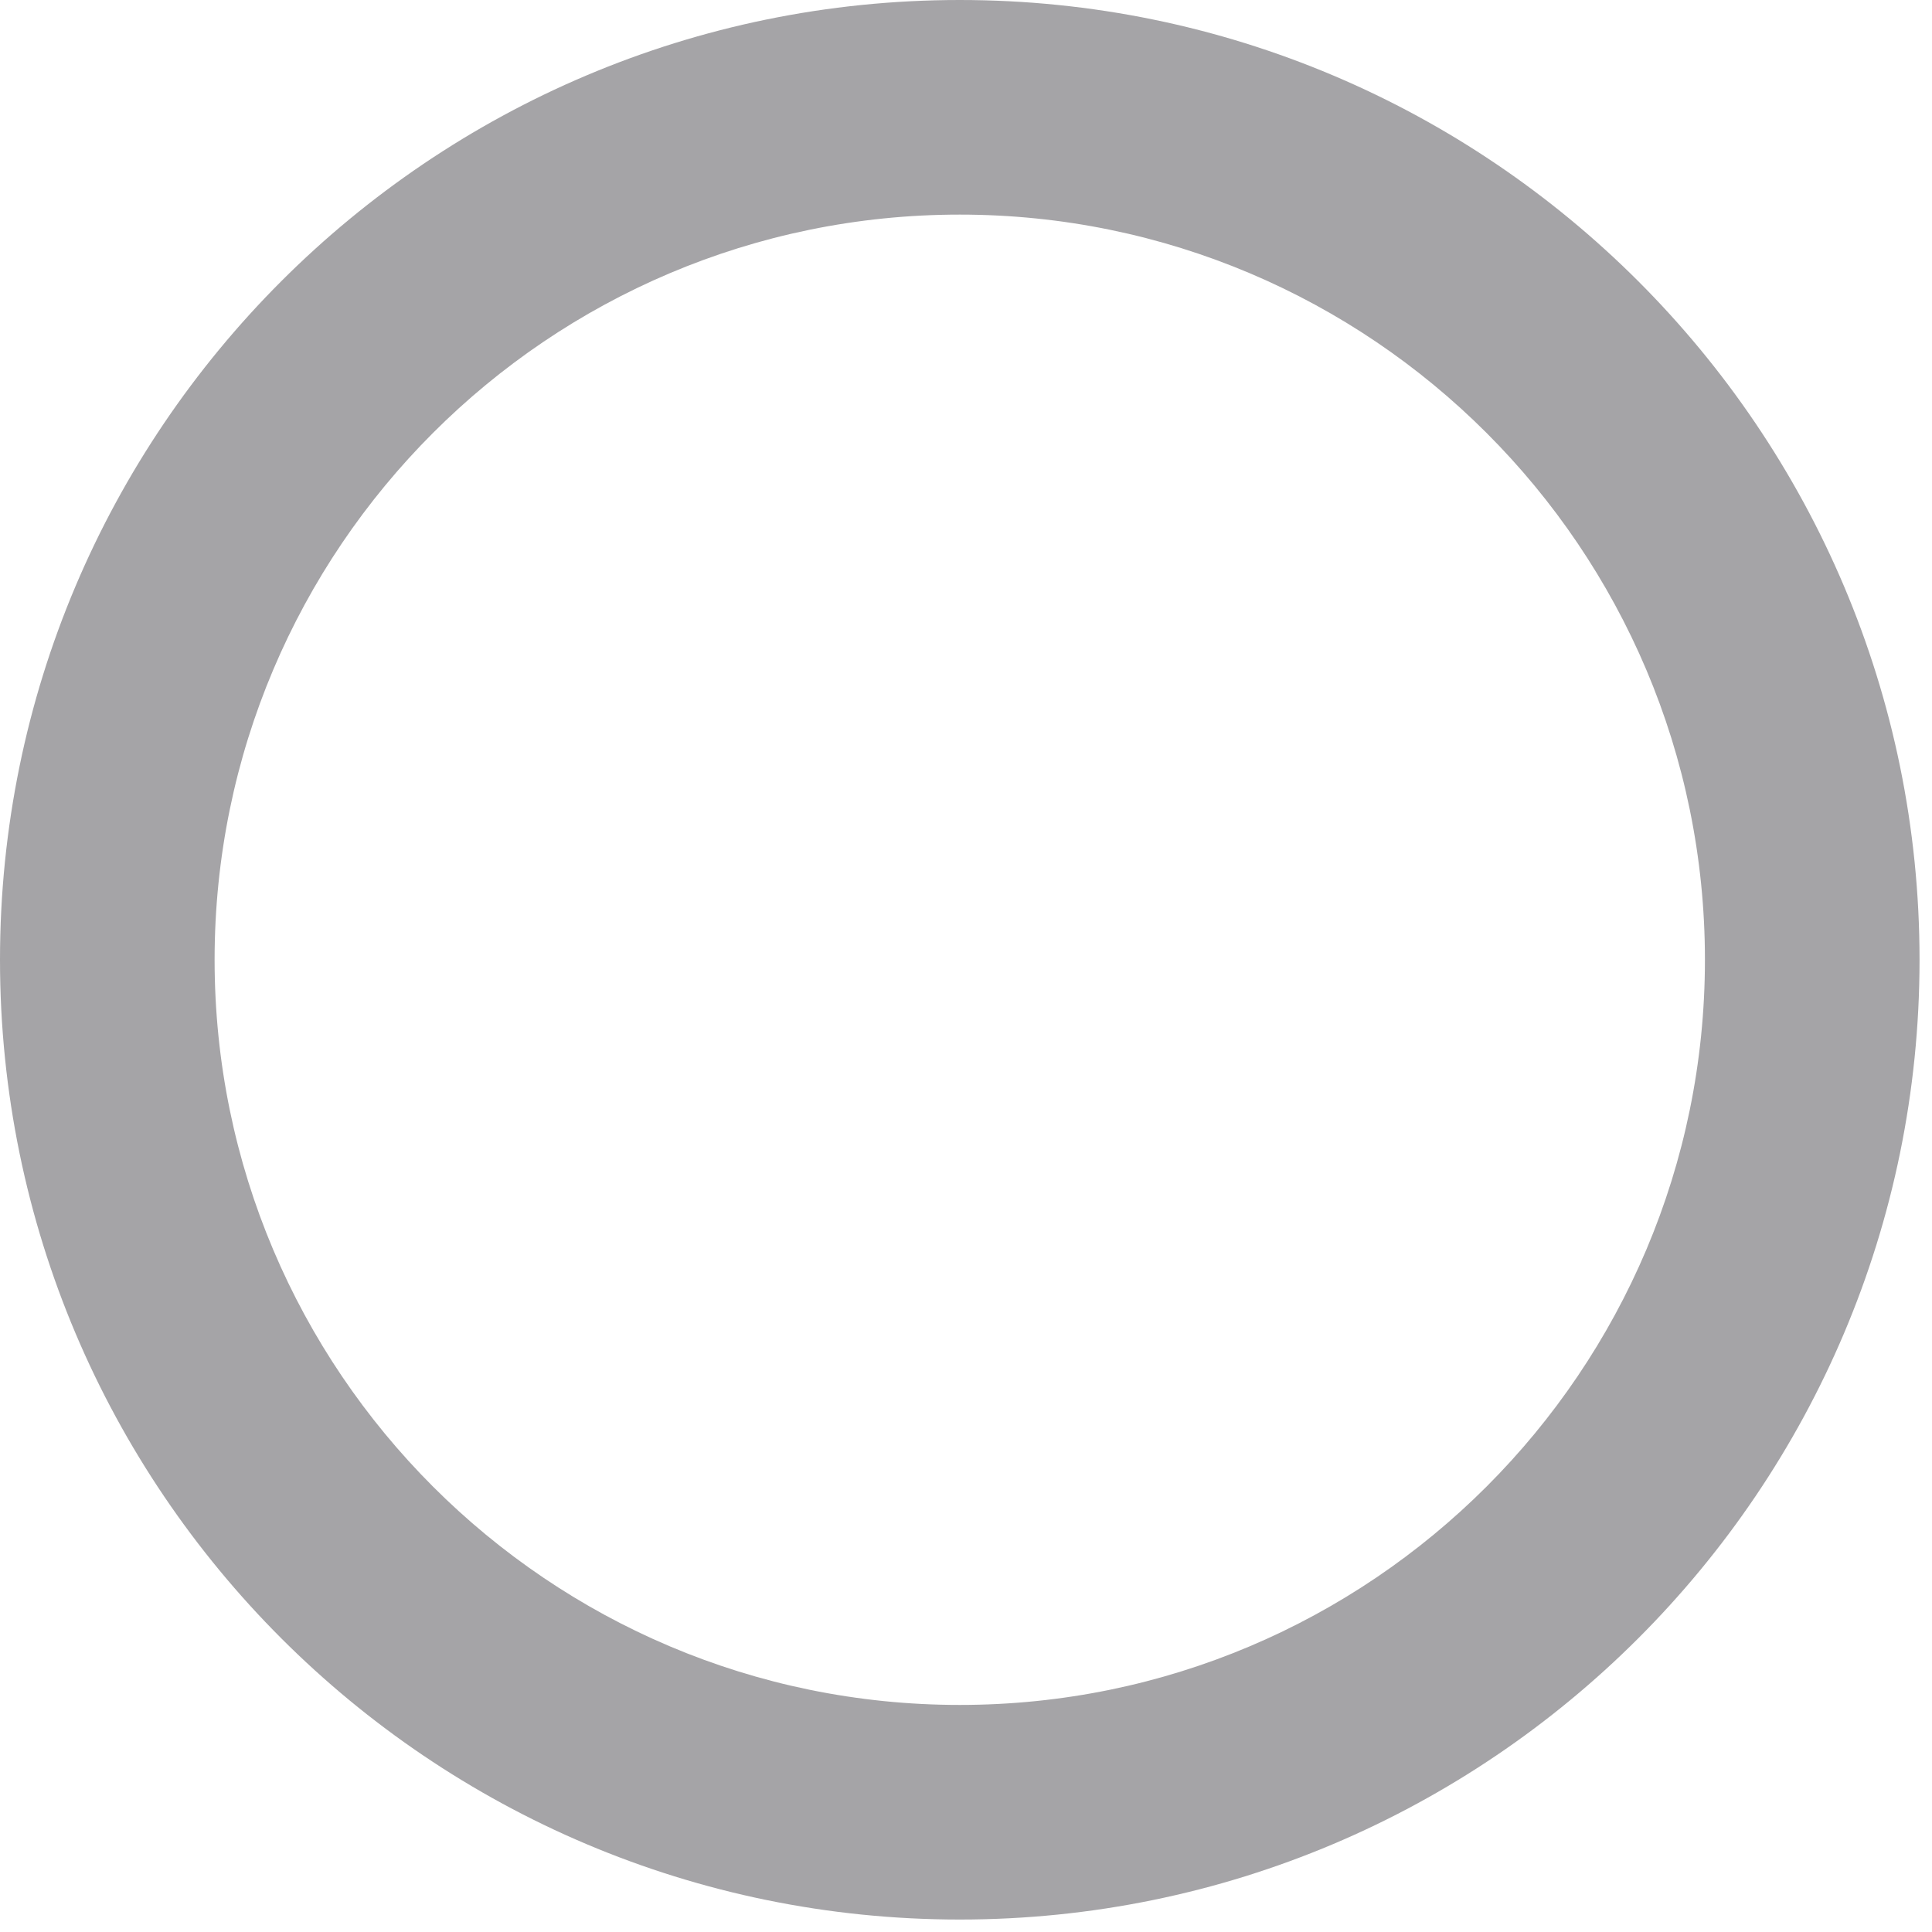
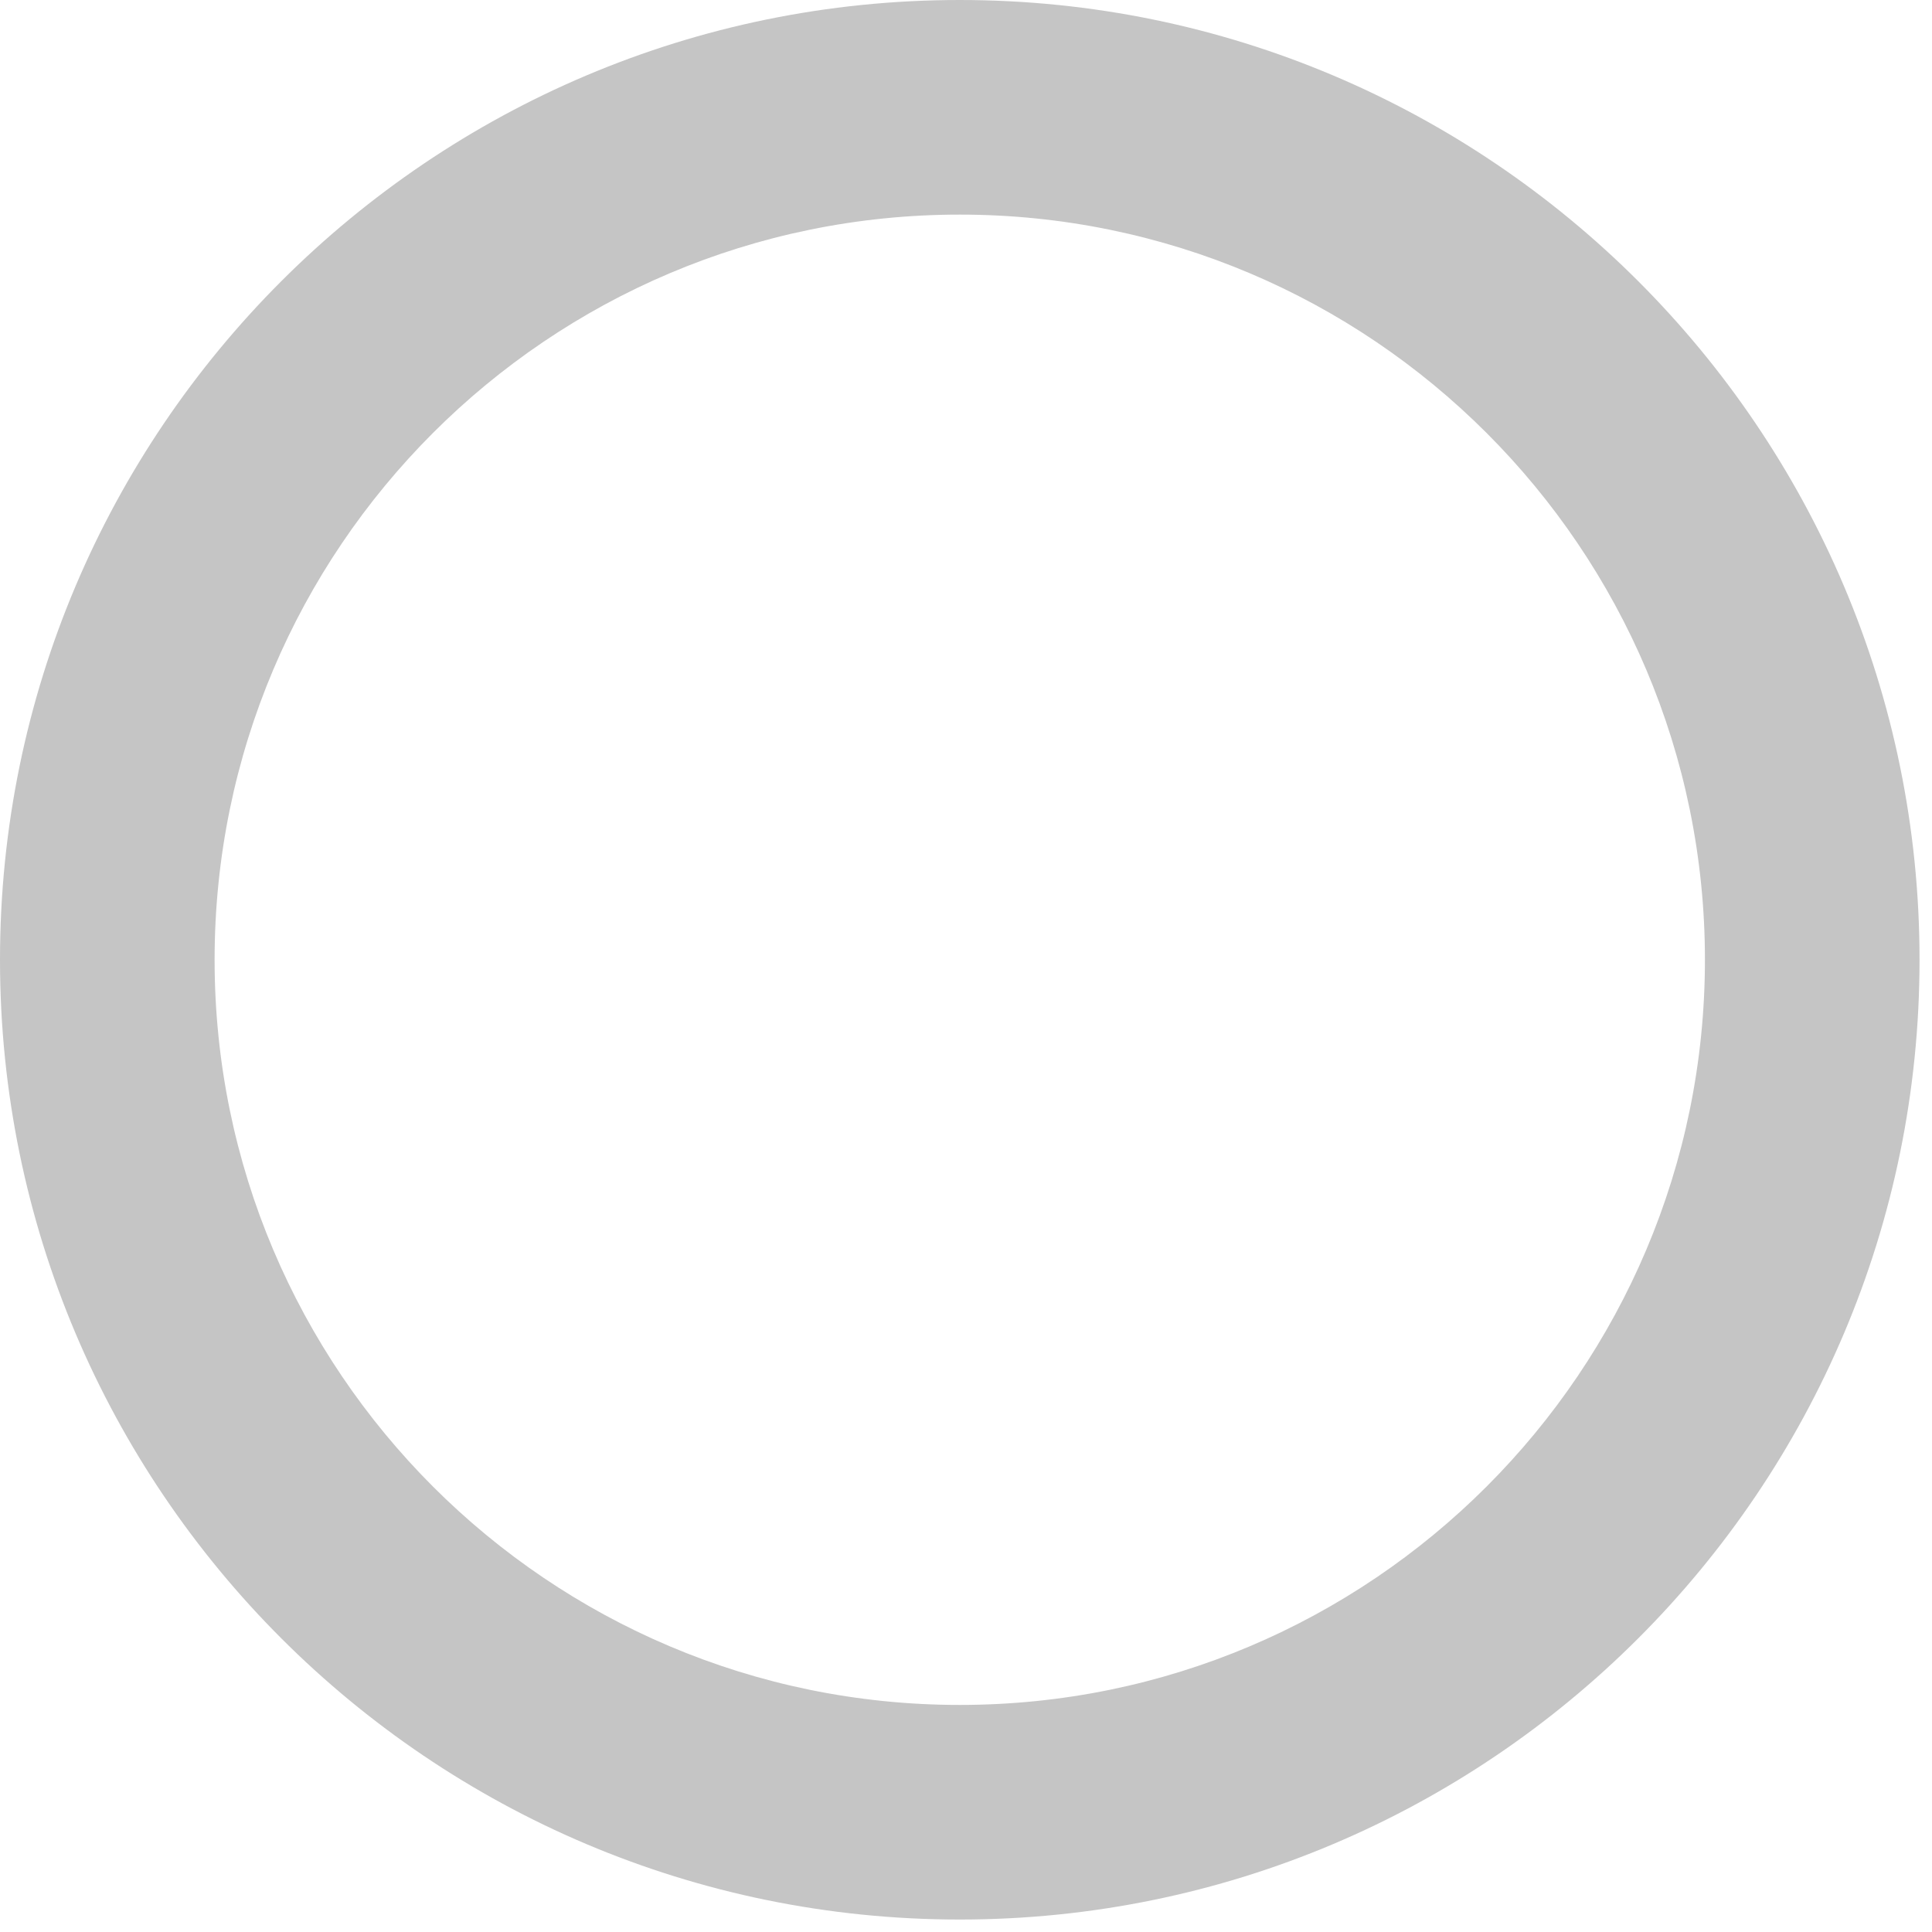
<svg xmlns="http://www.w3.org/2000/svg" width="100%" height="100%" viewBox="0 0 91 91" version="1.1" xml:space="preserve" style="fill-rule:evenodd;clip-rule:evenodd;stroke-linejoin:round;stroke-miterlimit:1.414;">
  <g id="Circle" transform="matrix(1,0,0,1,-228.814,-230.984)">
    <rect x="228.814" y="230.984" width="90.413" height="90.413" style="fill:none;" />
-     <path d="M274.021,230.984C298.971,230.984 319.227,251.24 319.227,276.19C319.227,301.14 298.971,321.397 274.021,321.397C249.071,321.397 228.814,301.14 228.814,276.19C228.814,251.24 249.071,230.984 274.021,230.984ZM274.021,241.092C293.392,241.092 309.119,256.819 309.119,276.19C309.119,295.561 293.392,311.289 274.021,311.289C254.649,311.289 238.922,295.561 238.922,276.19C238.922,256.819 254.649,241.092 274.021,241.092Z" style="fill:rgb(165,164,167);" />
+     <path d="M274.021,230.984C298.971,230.984 319.227,251.24 319.227,276.19C319.227,301.14 298.971,321.397 274.021,321.397C249.071,321.397 228.814,301.14 228.814,276.19C228.814,251.24 249.071,230.984 274.021,230.984ZM274.021,241.092C293.392,241.092 309.119,256.819 309.119,276.19C309.119,295.561 293.392,311.289 274.021,311.289C254.649,311.289 238.922,295.561 238.922,276.19C238.922,256.819 254.649,241.092 274.021,241.092Z" style="fill:rgb(197,197,197);" />
  </g>
</svg>
